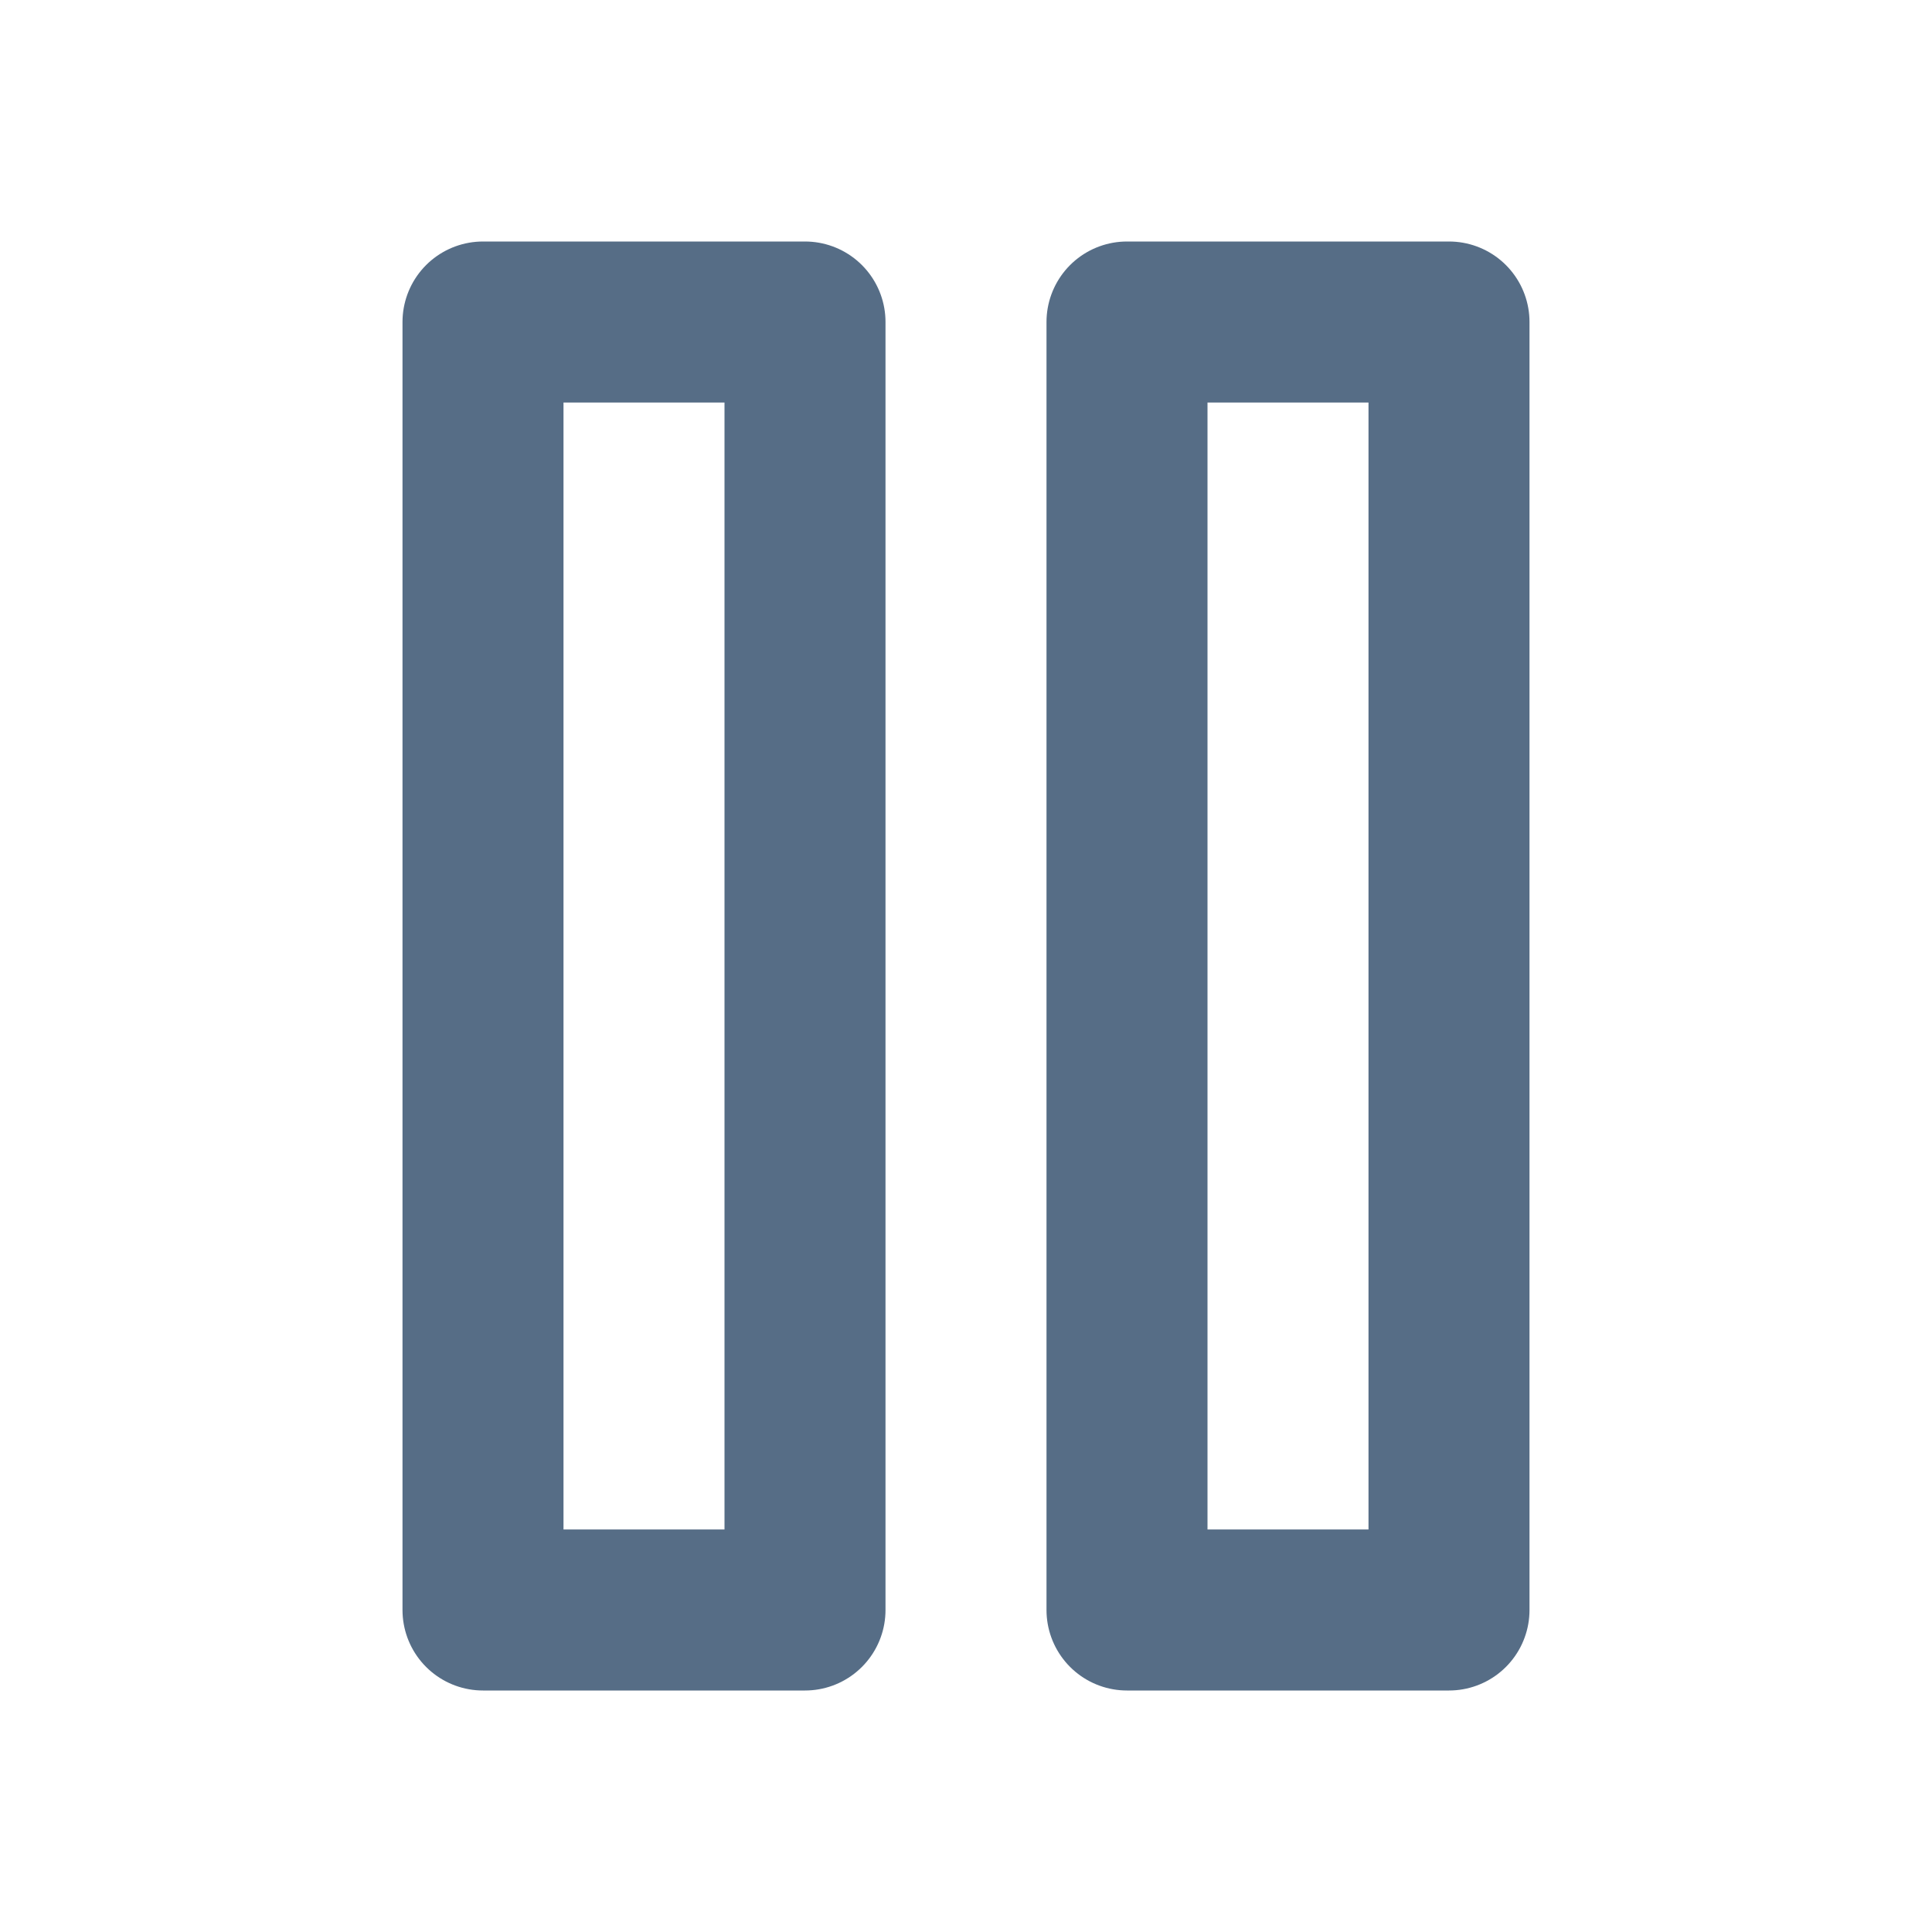
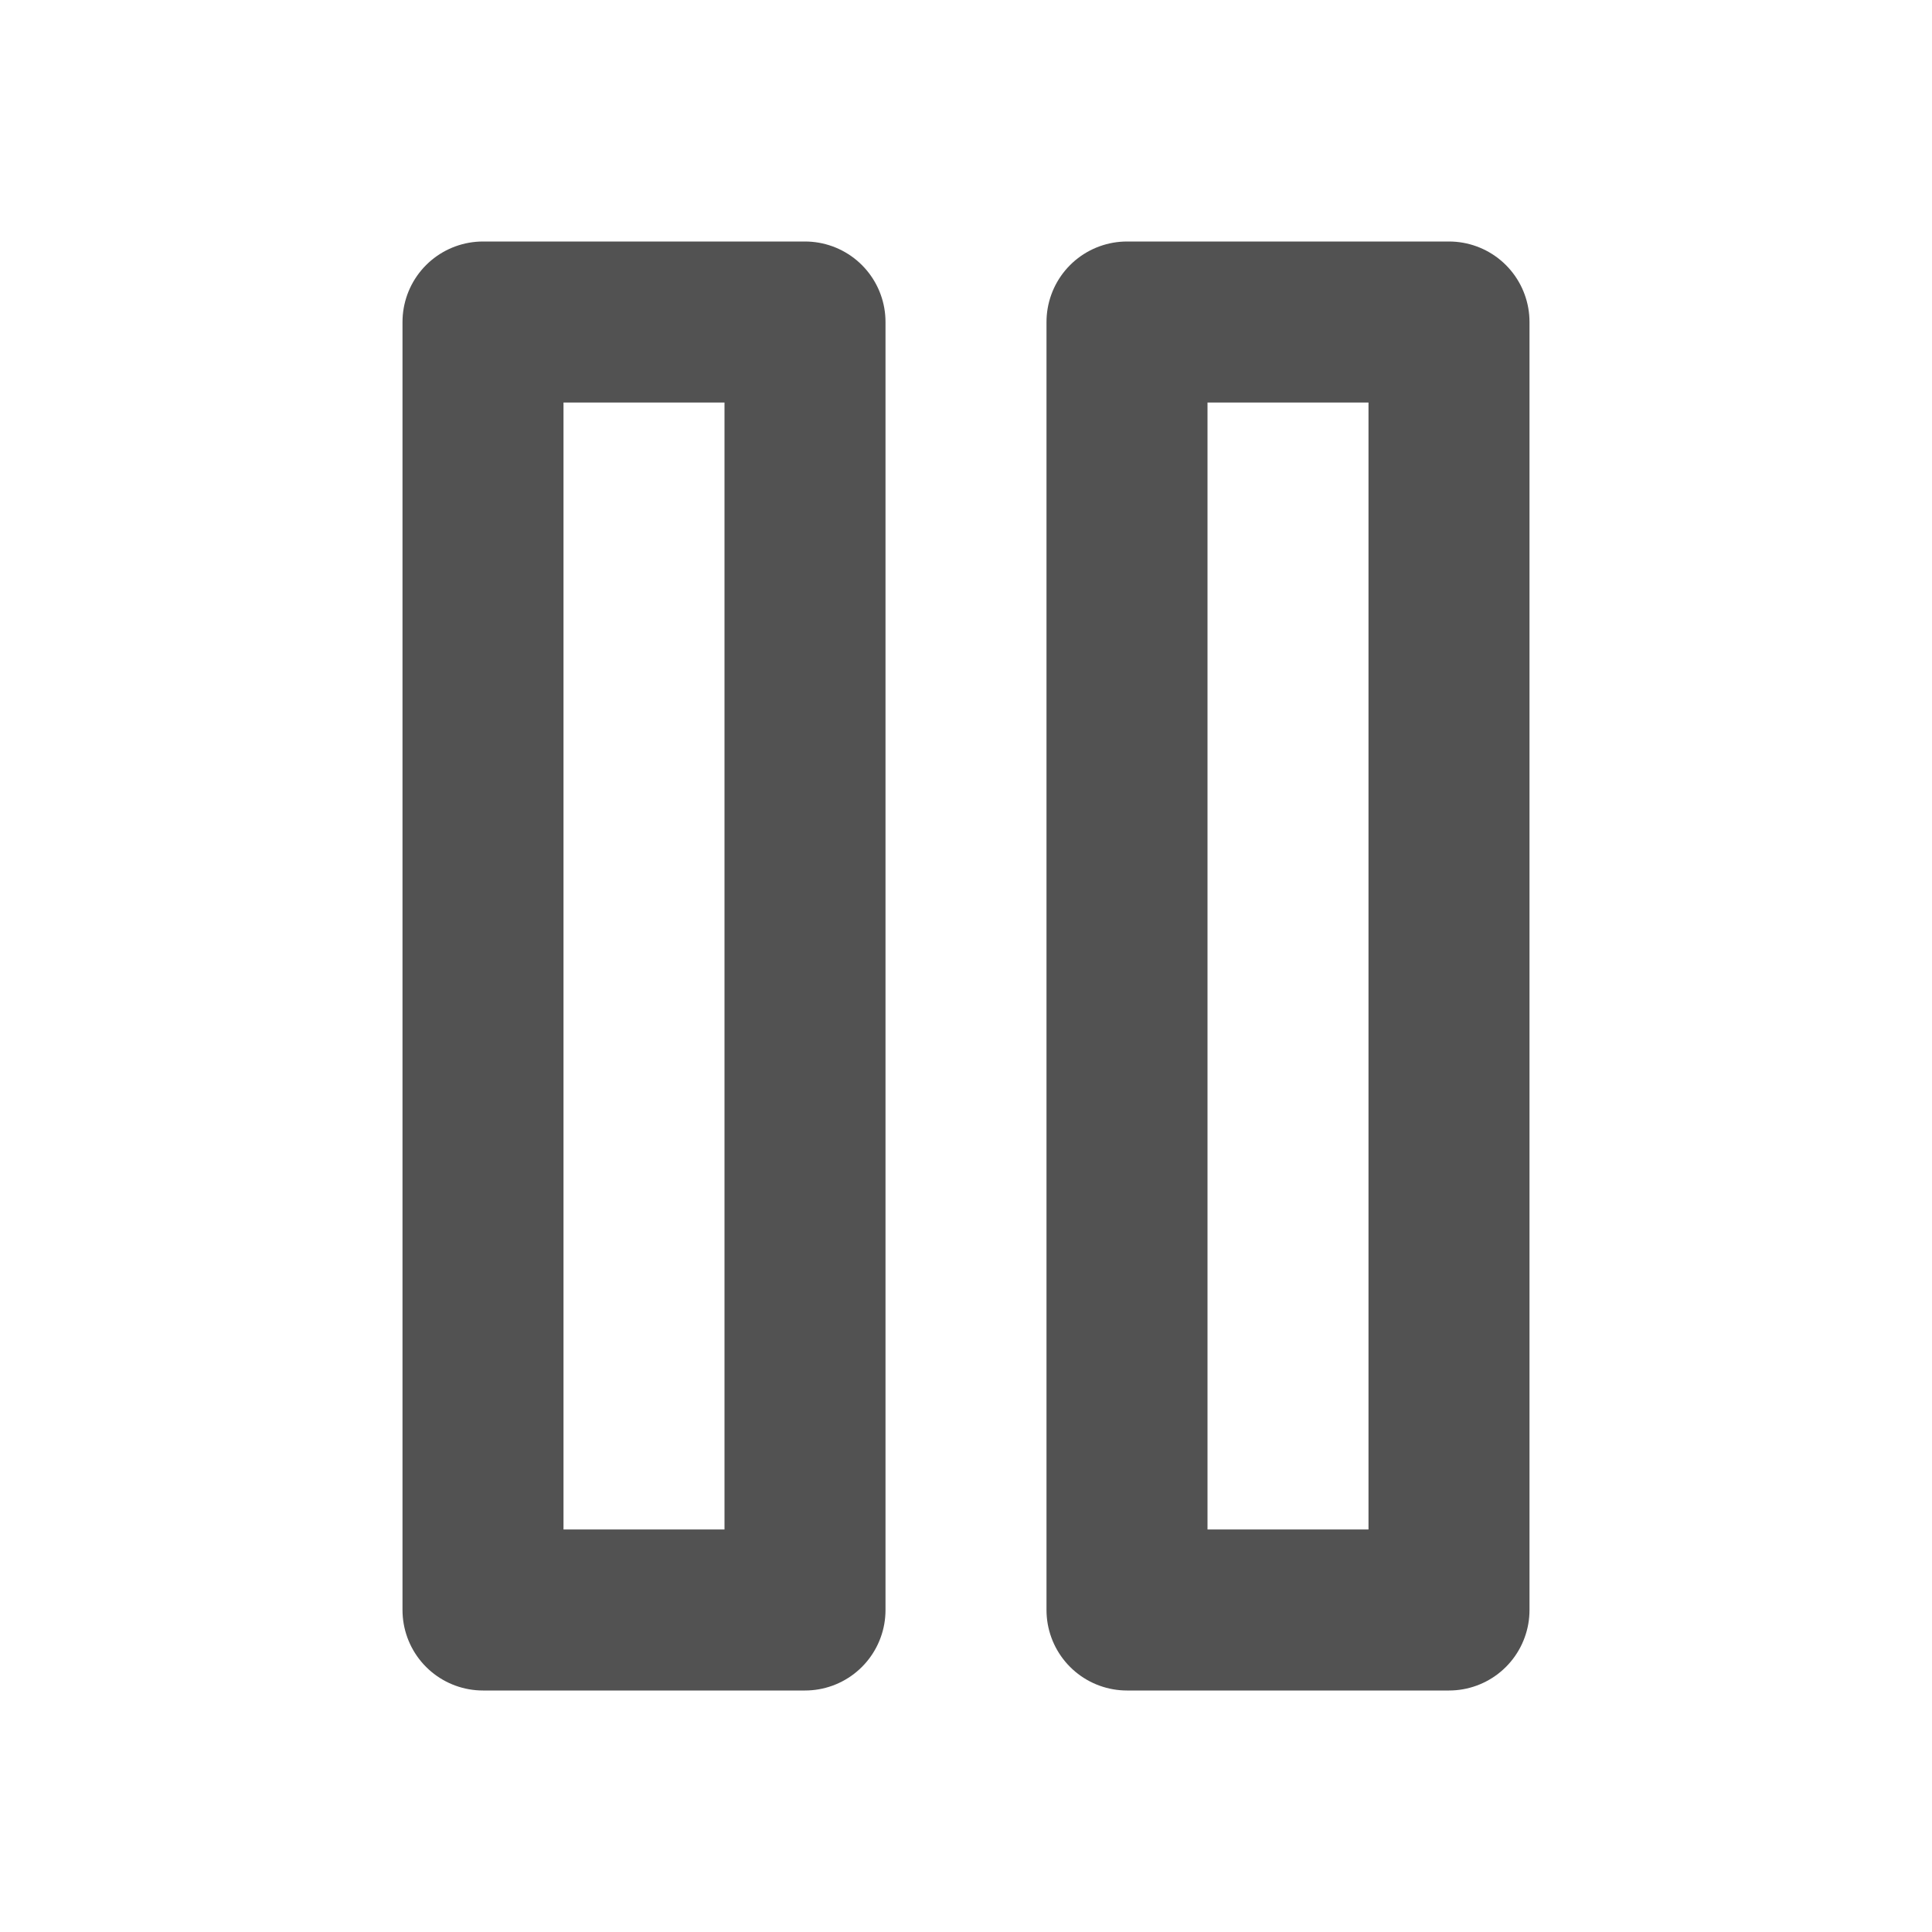
<svg xmlns="http://www.w3.org/2000/svg" width="24" height="24" fill="none" stroke="currentColor" stroke-width="2" stroke-linecap="round" stroke-linejoin="round">
-   <path style="stroke:#566d86;stroke-opacity:1" d="M6 4h4v16H6zm8 0h4v16h-4z" />
+   <path style="stroke:#525252;stroke-opacity:1" d="M6 4h4v16H6zm8 0h4v16h-4z" />
</svg>
